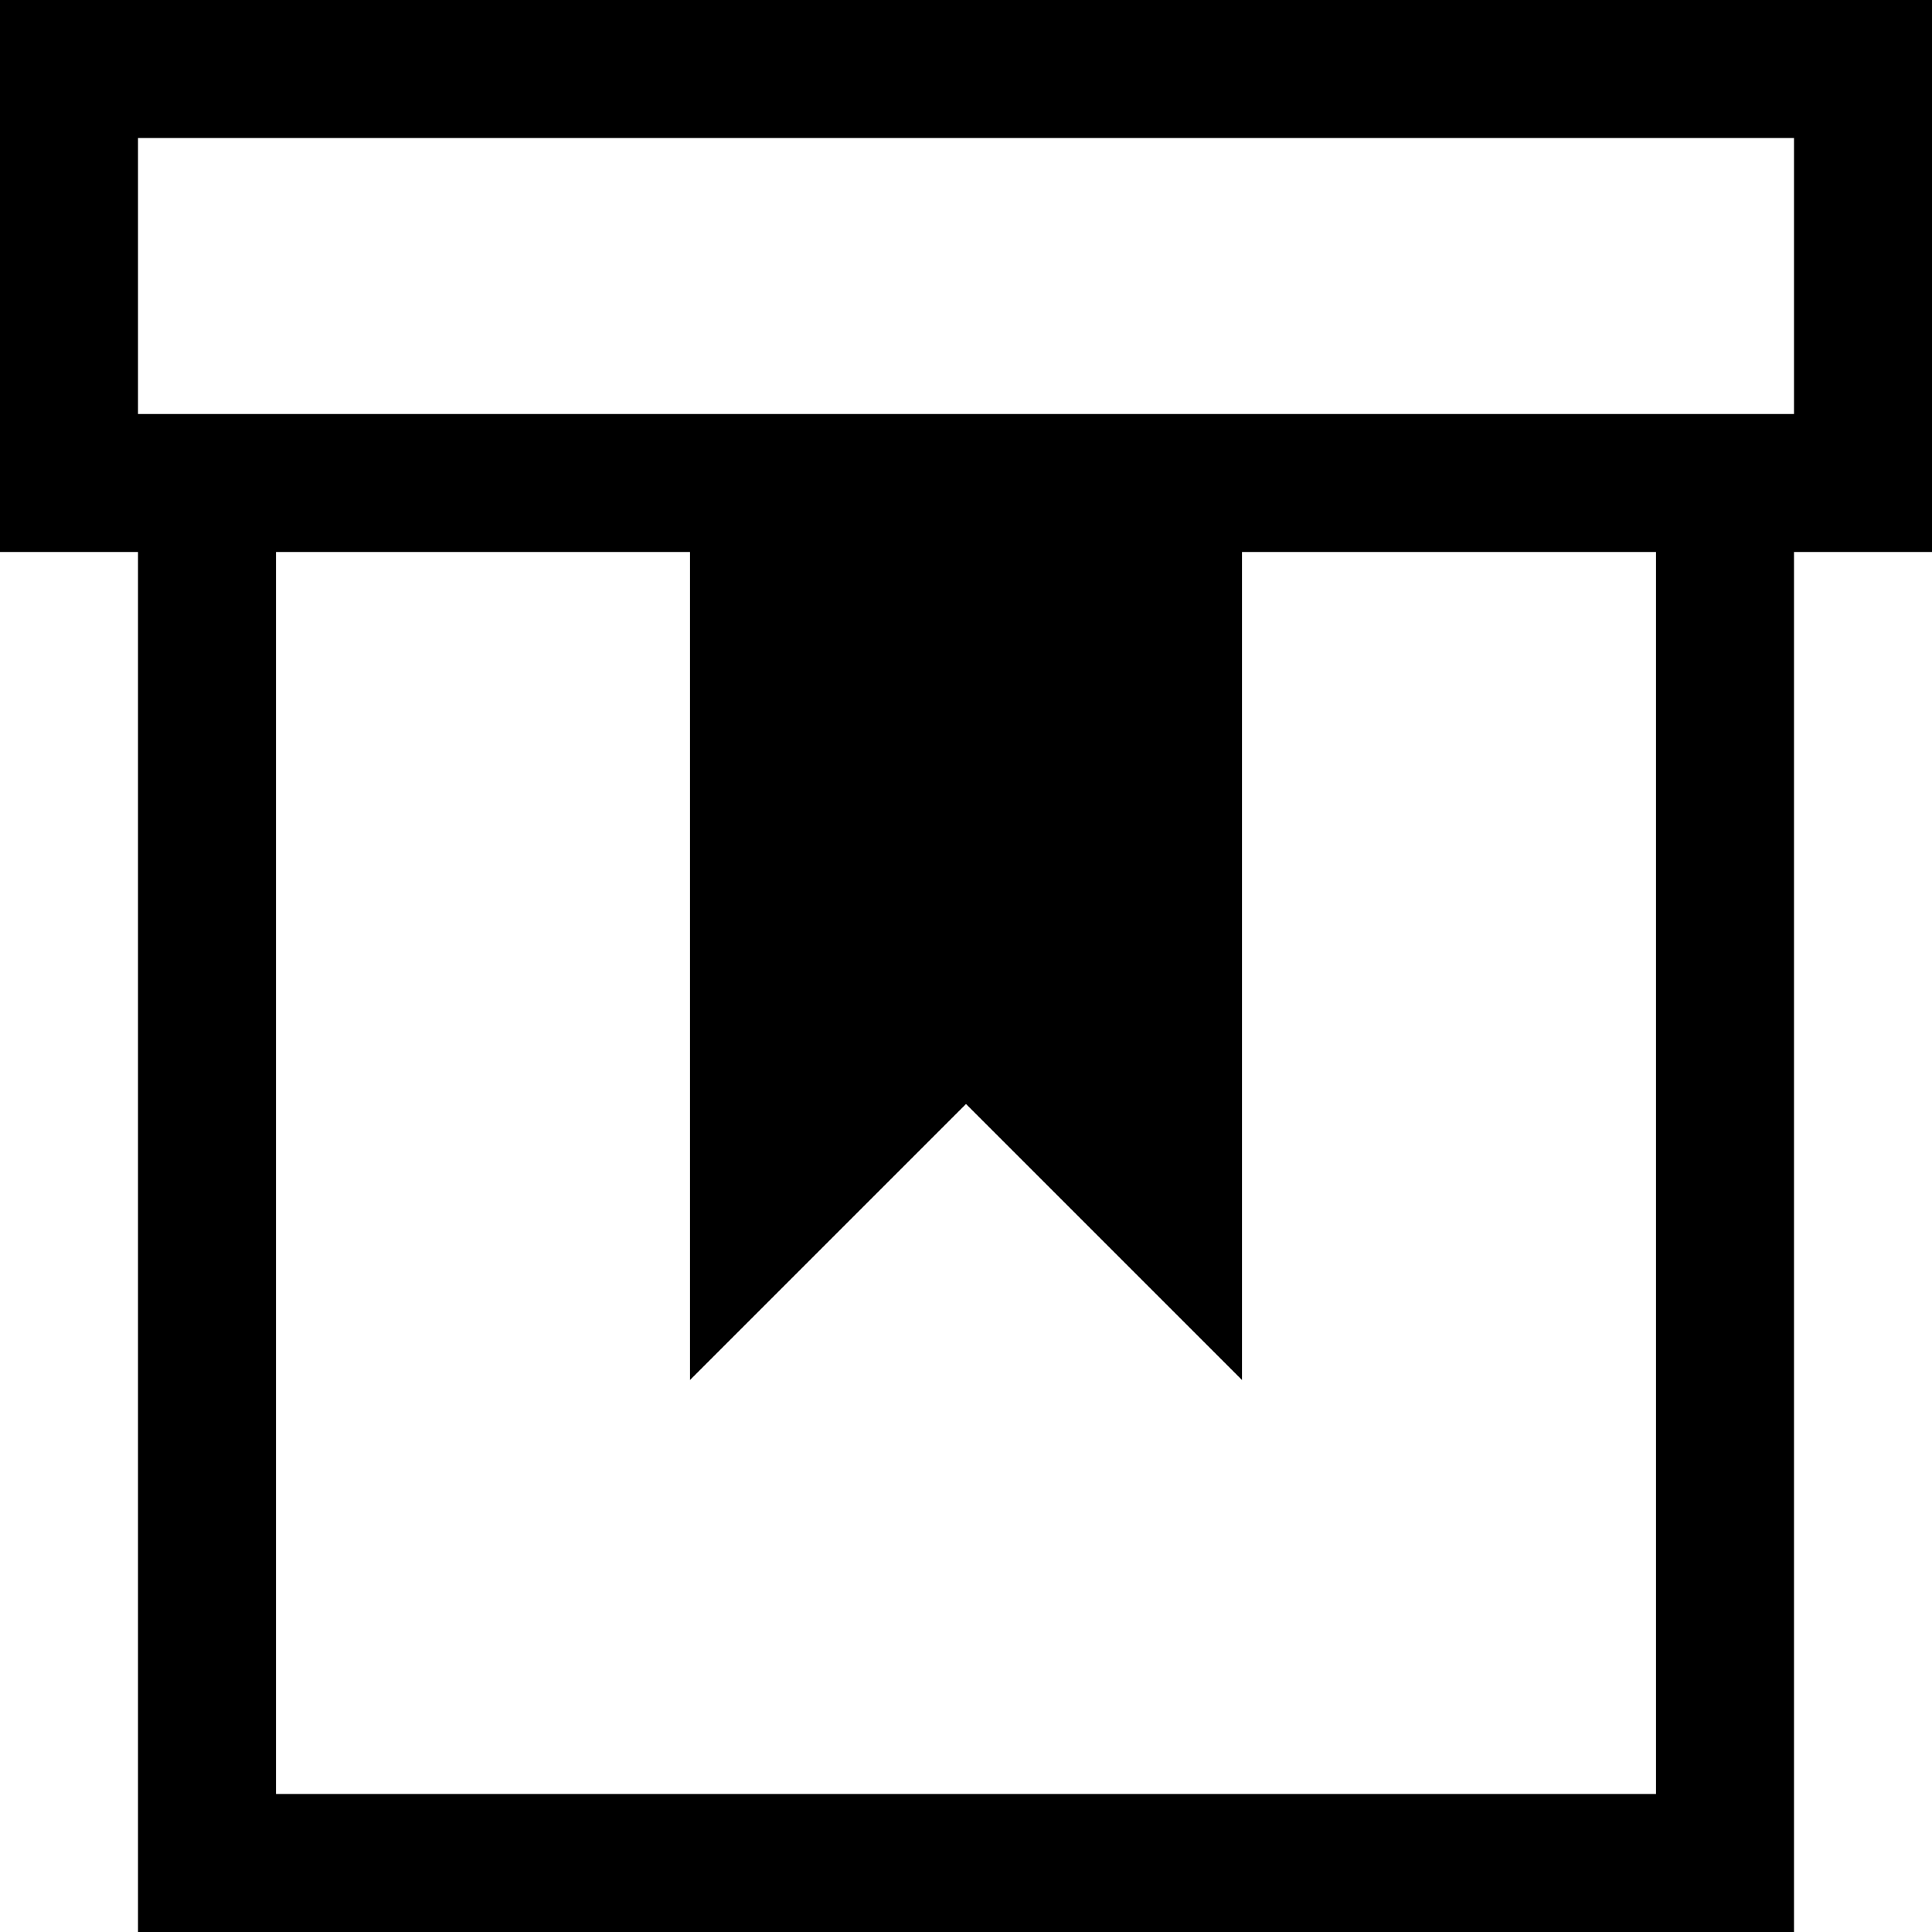
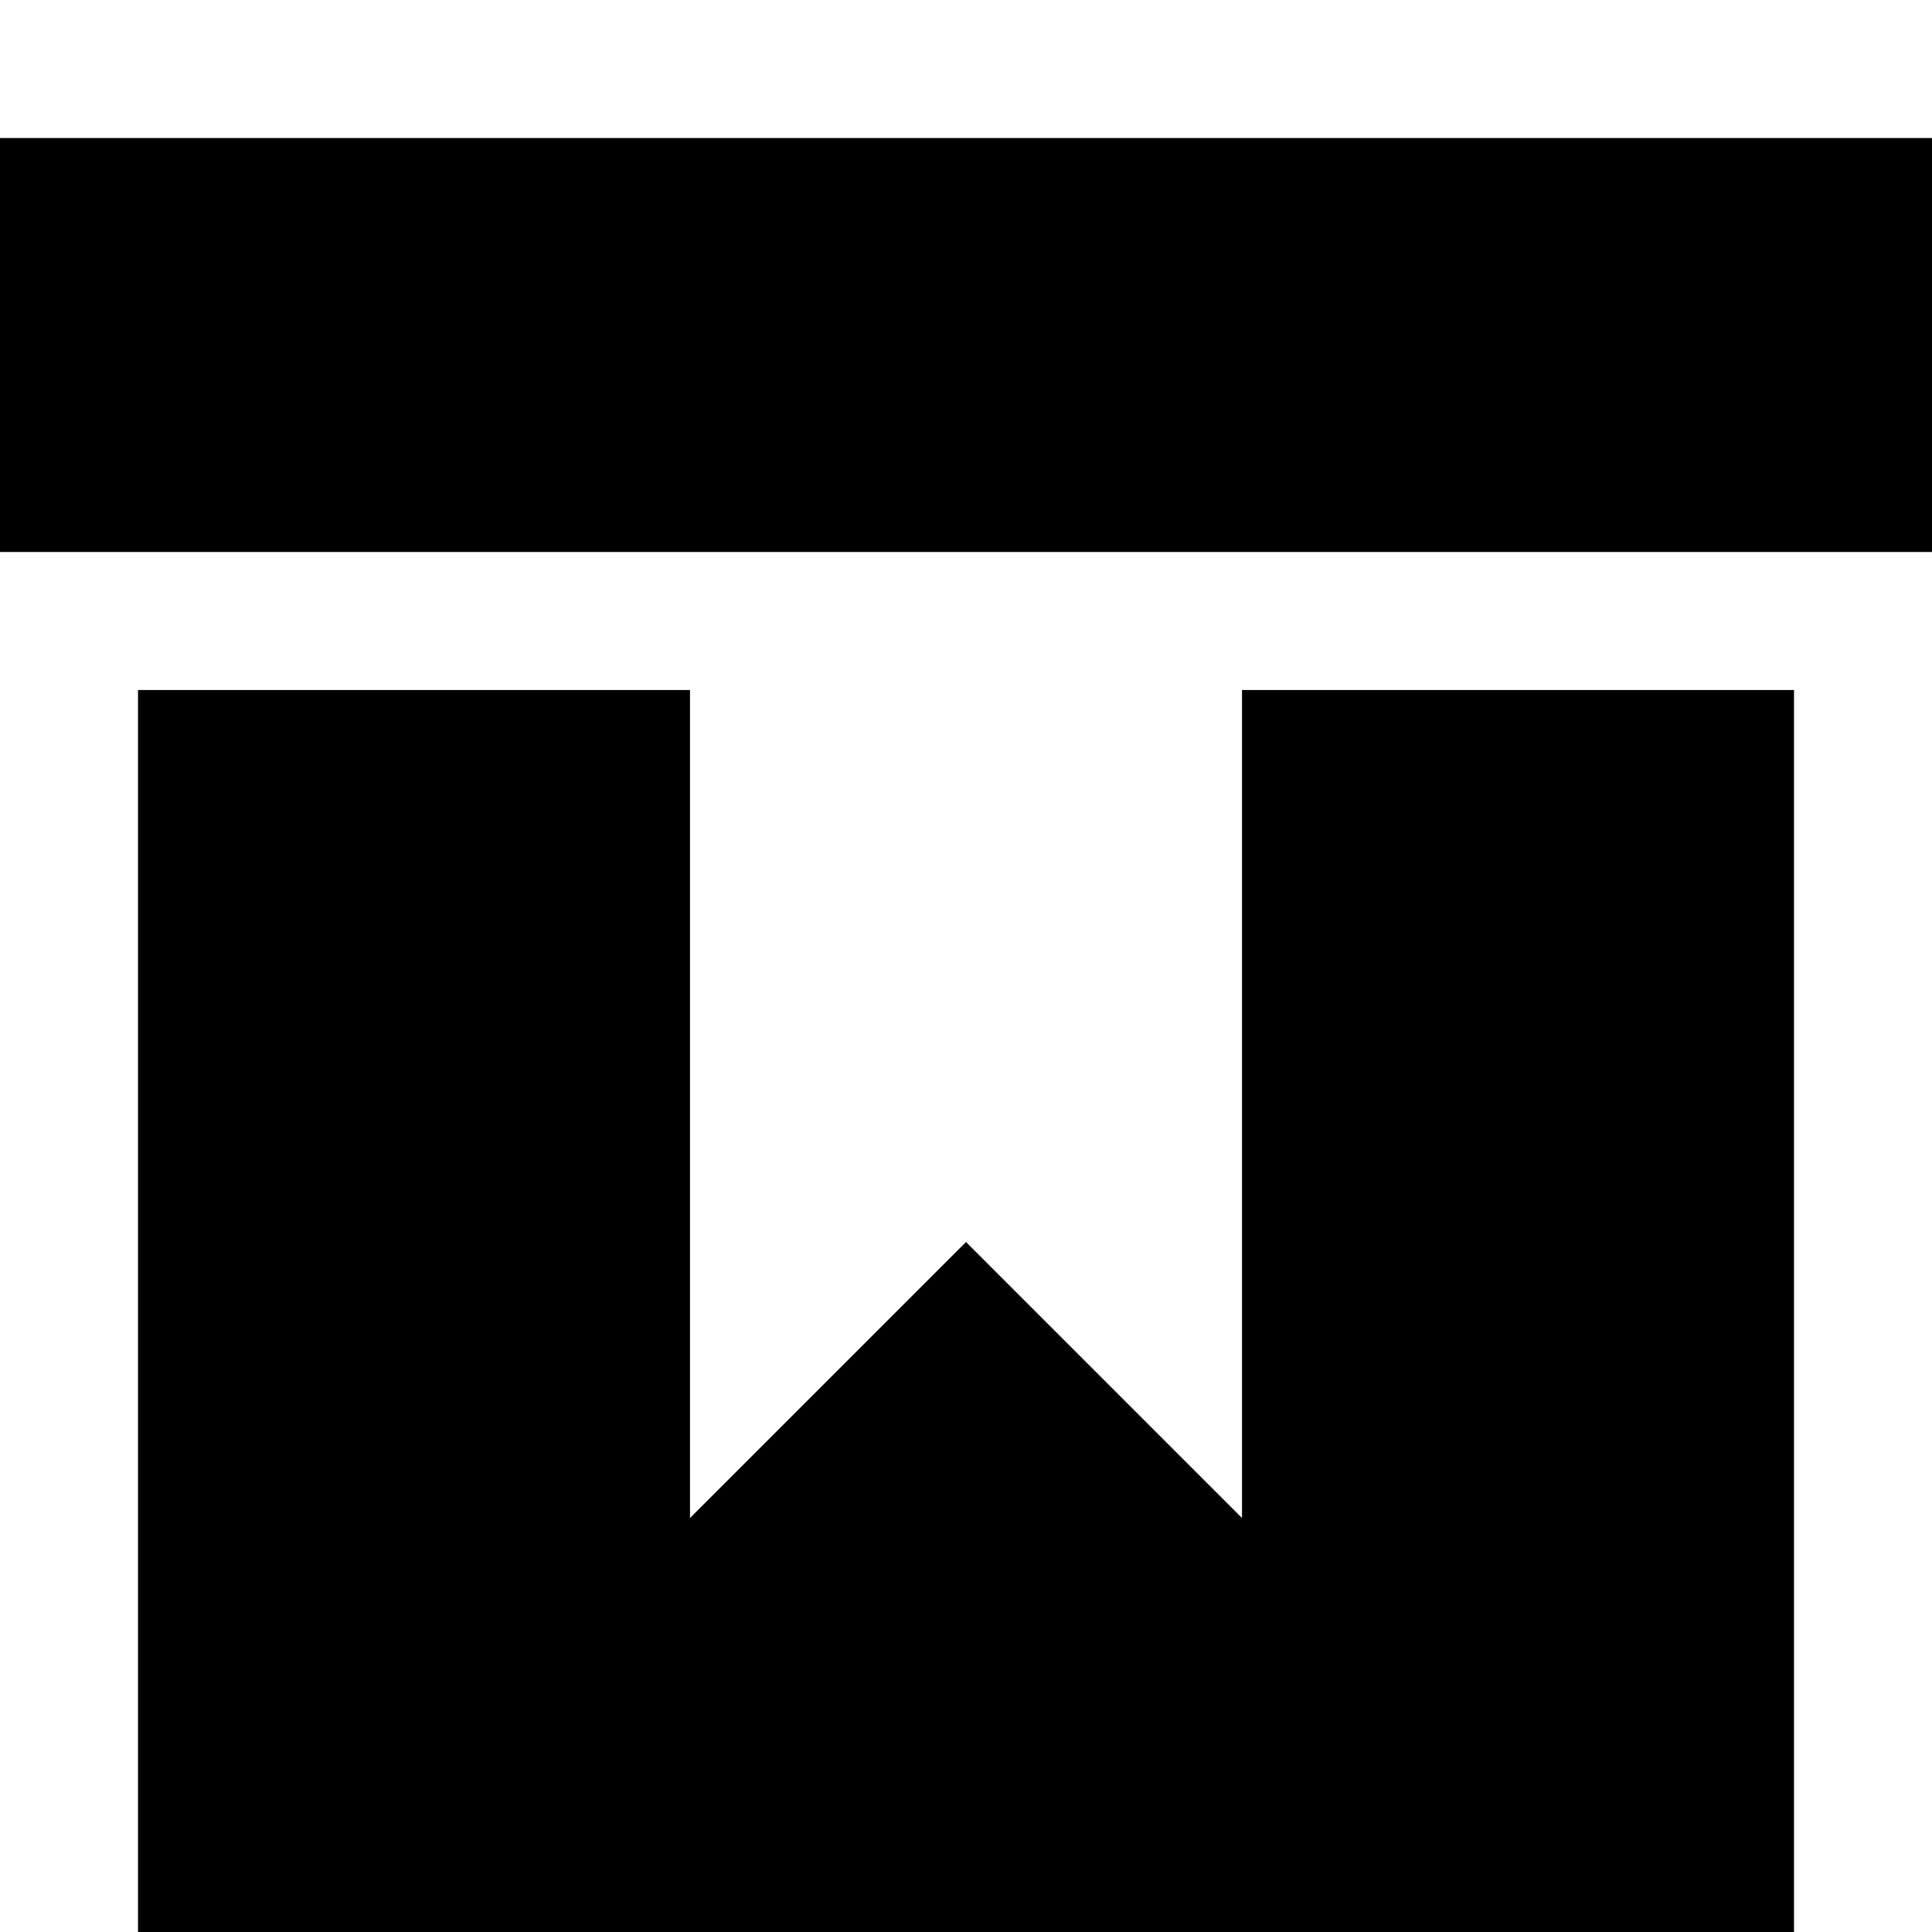
<svg xmlns="http://www.w3.org/2000/svg" viewBox="0 0 448 448" enable-background="new 0 0 448 448">
-   <path d="M0 0v128h32v320h384v-320h32v-128h-448zm384 416h-320v-288h96v192l64-64 64 64v-192h96v288zm32-320h-384v-64h384v64z" />
+   <path d="M448 128h-448v-96h448v96zm-160 32v192l-64-64-64 64v-192h-128v288h384v-288h-128z" />
</svg>
